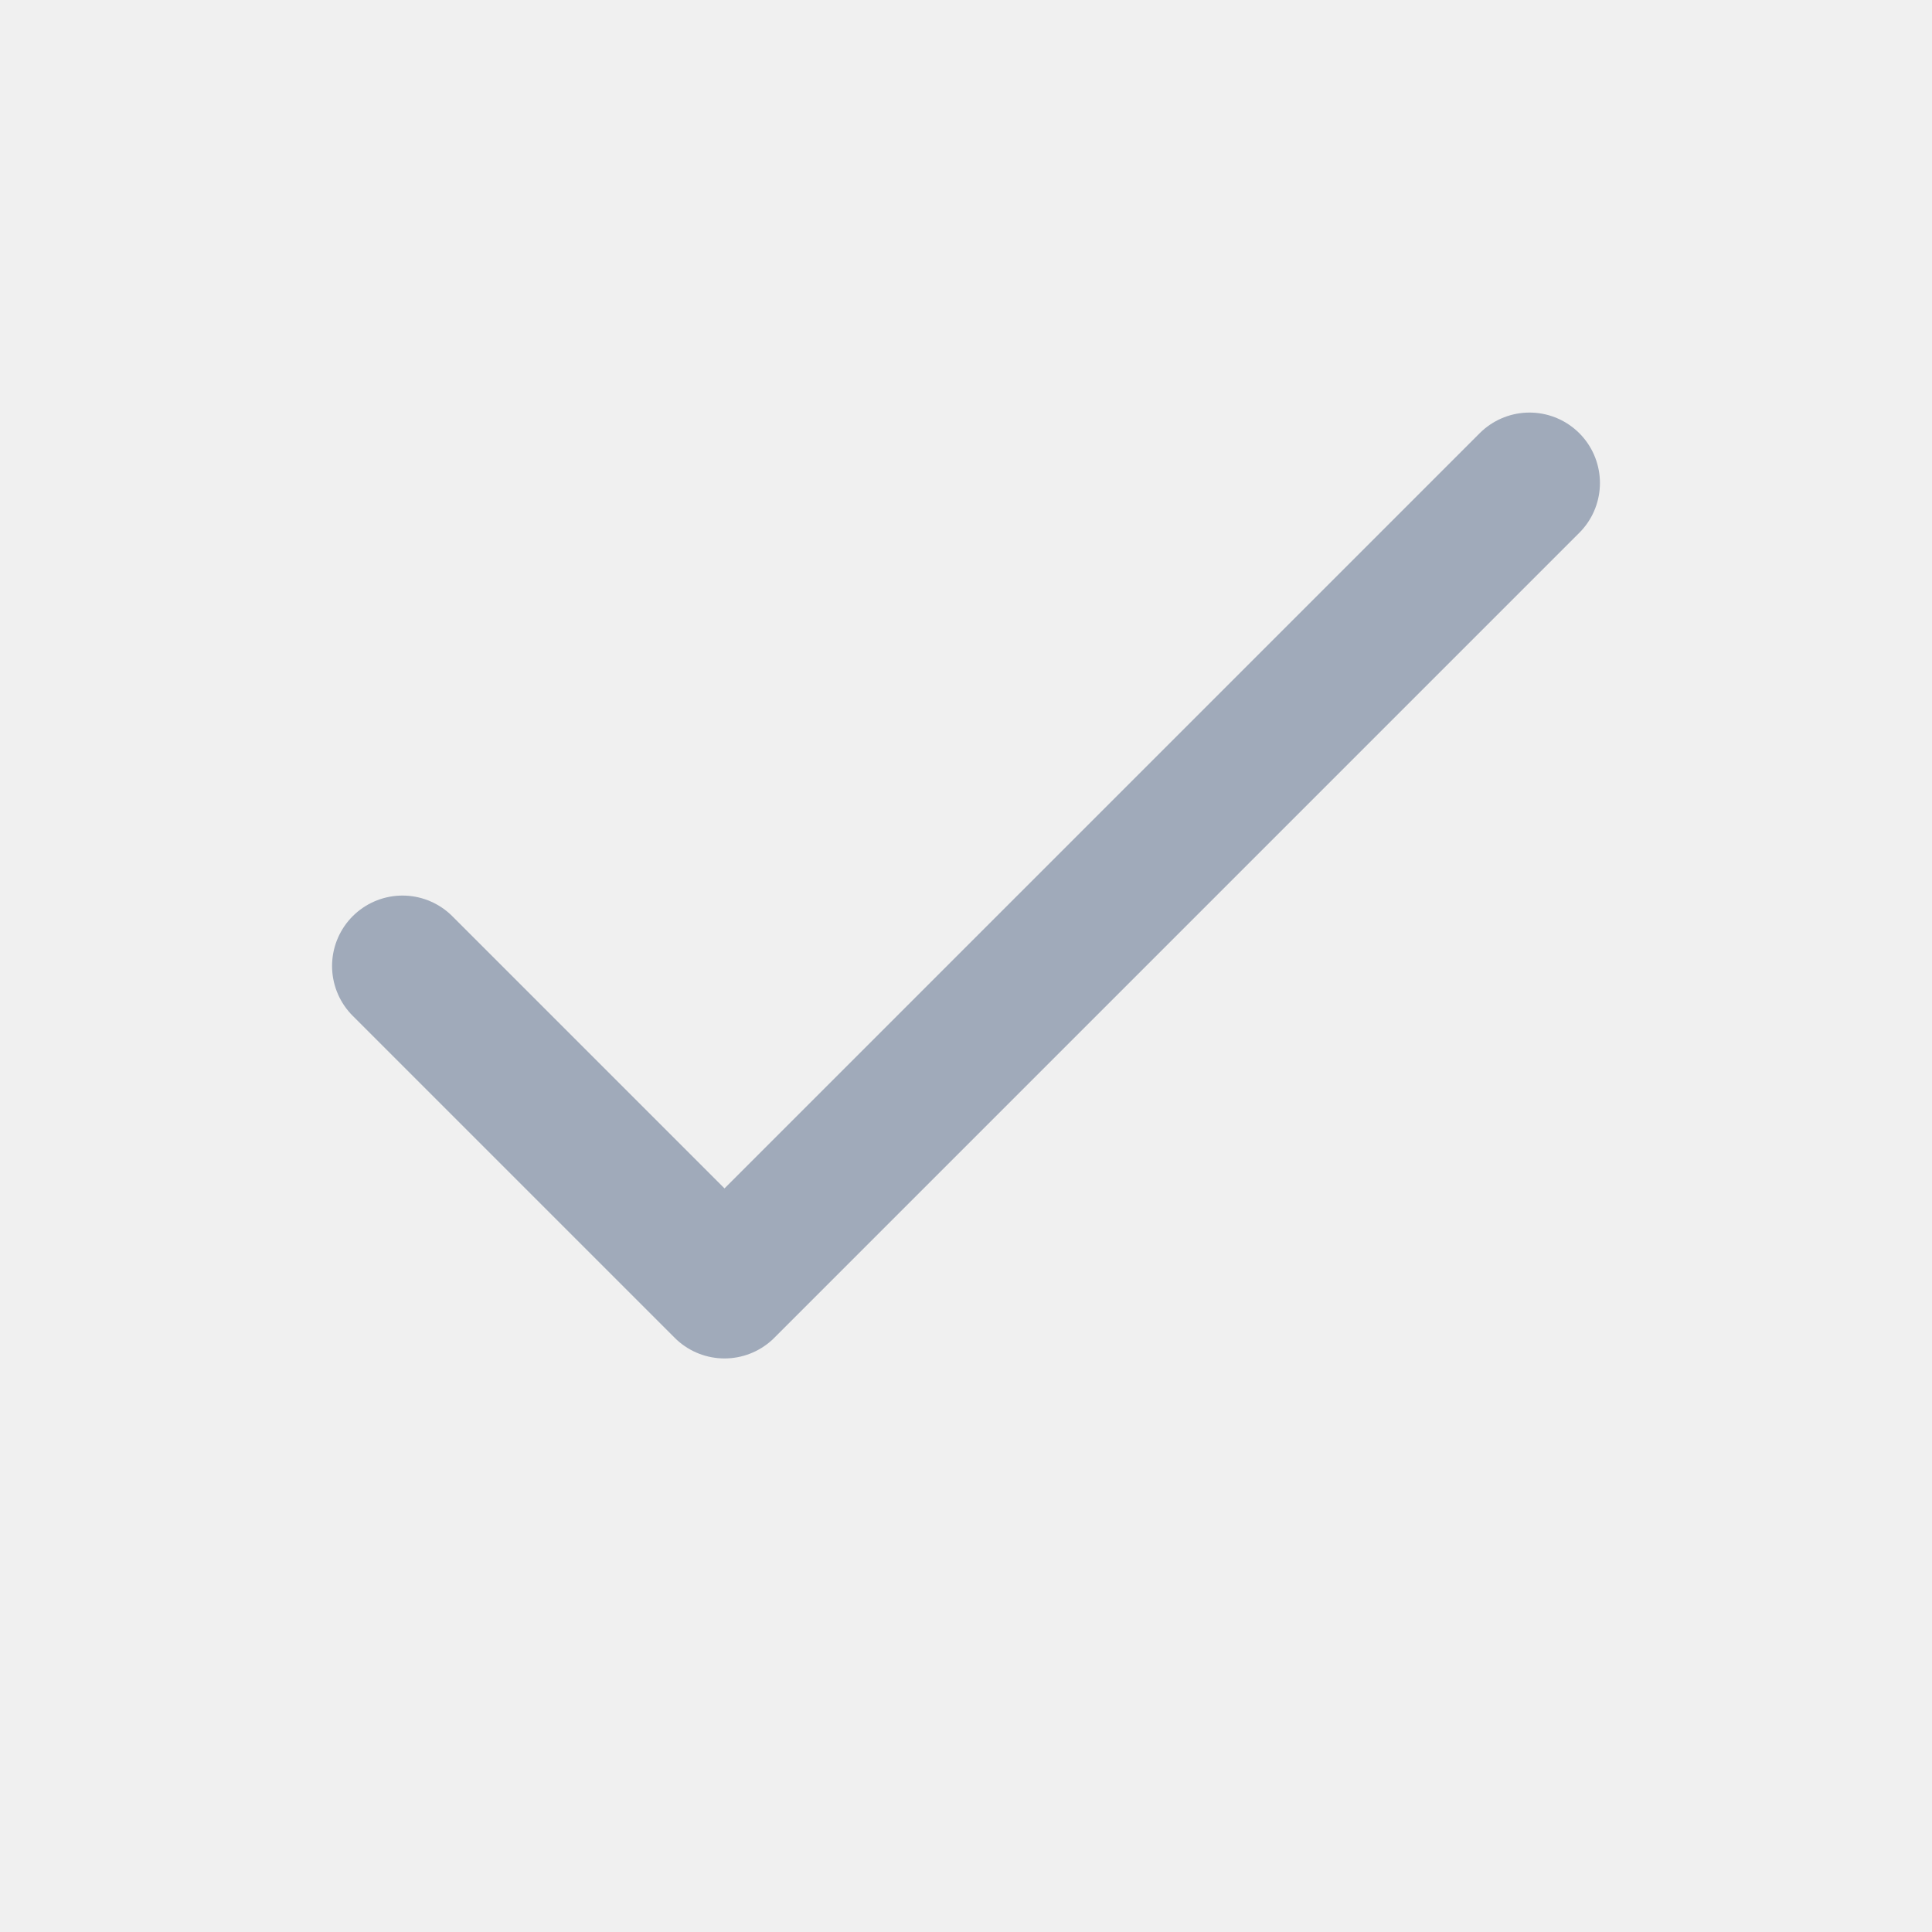
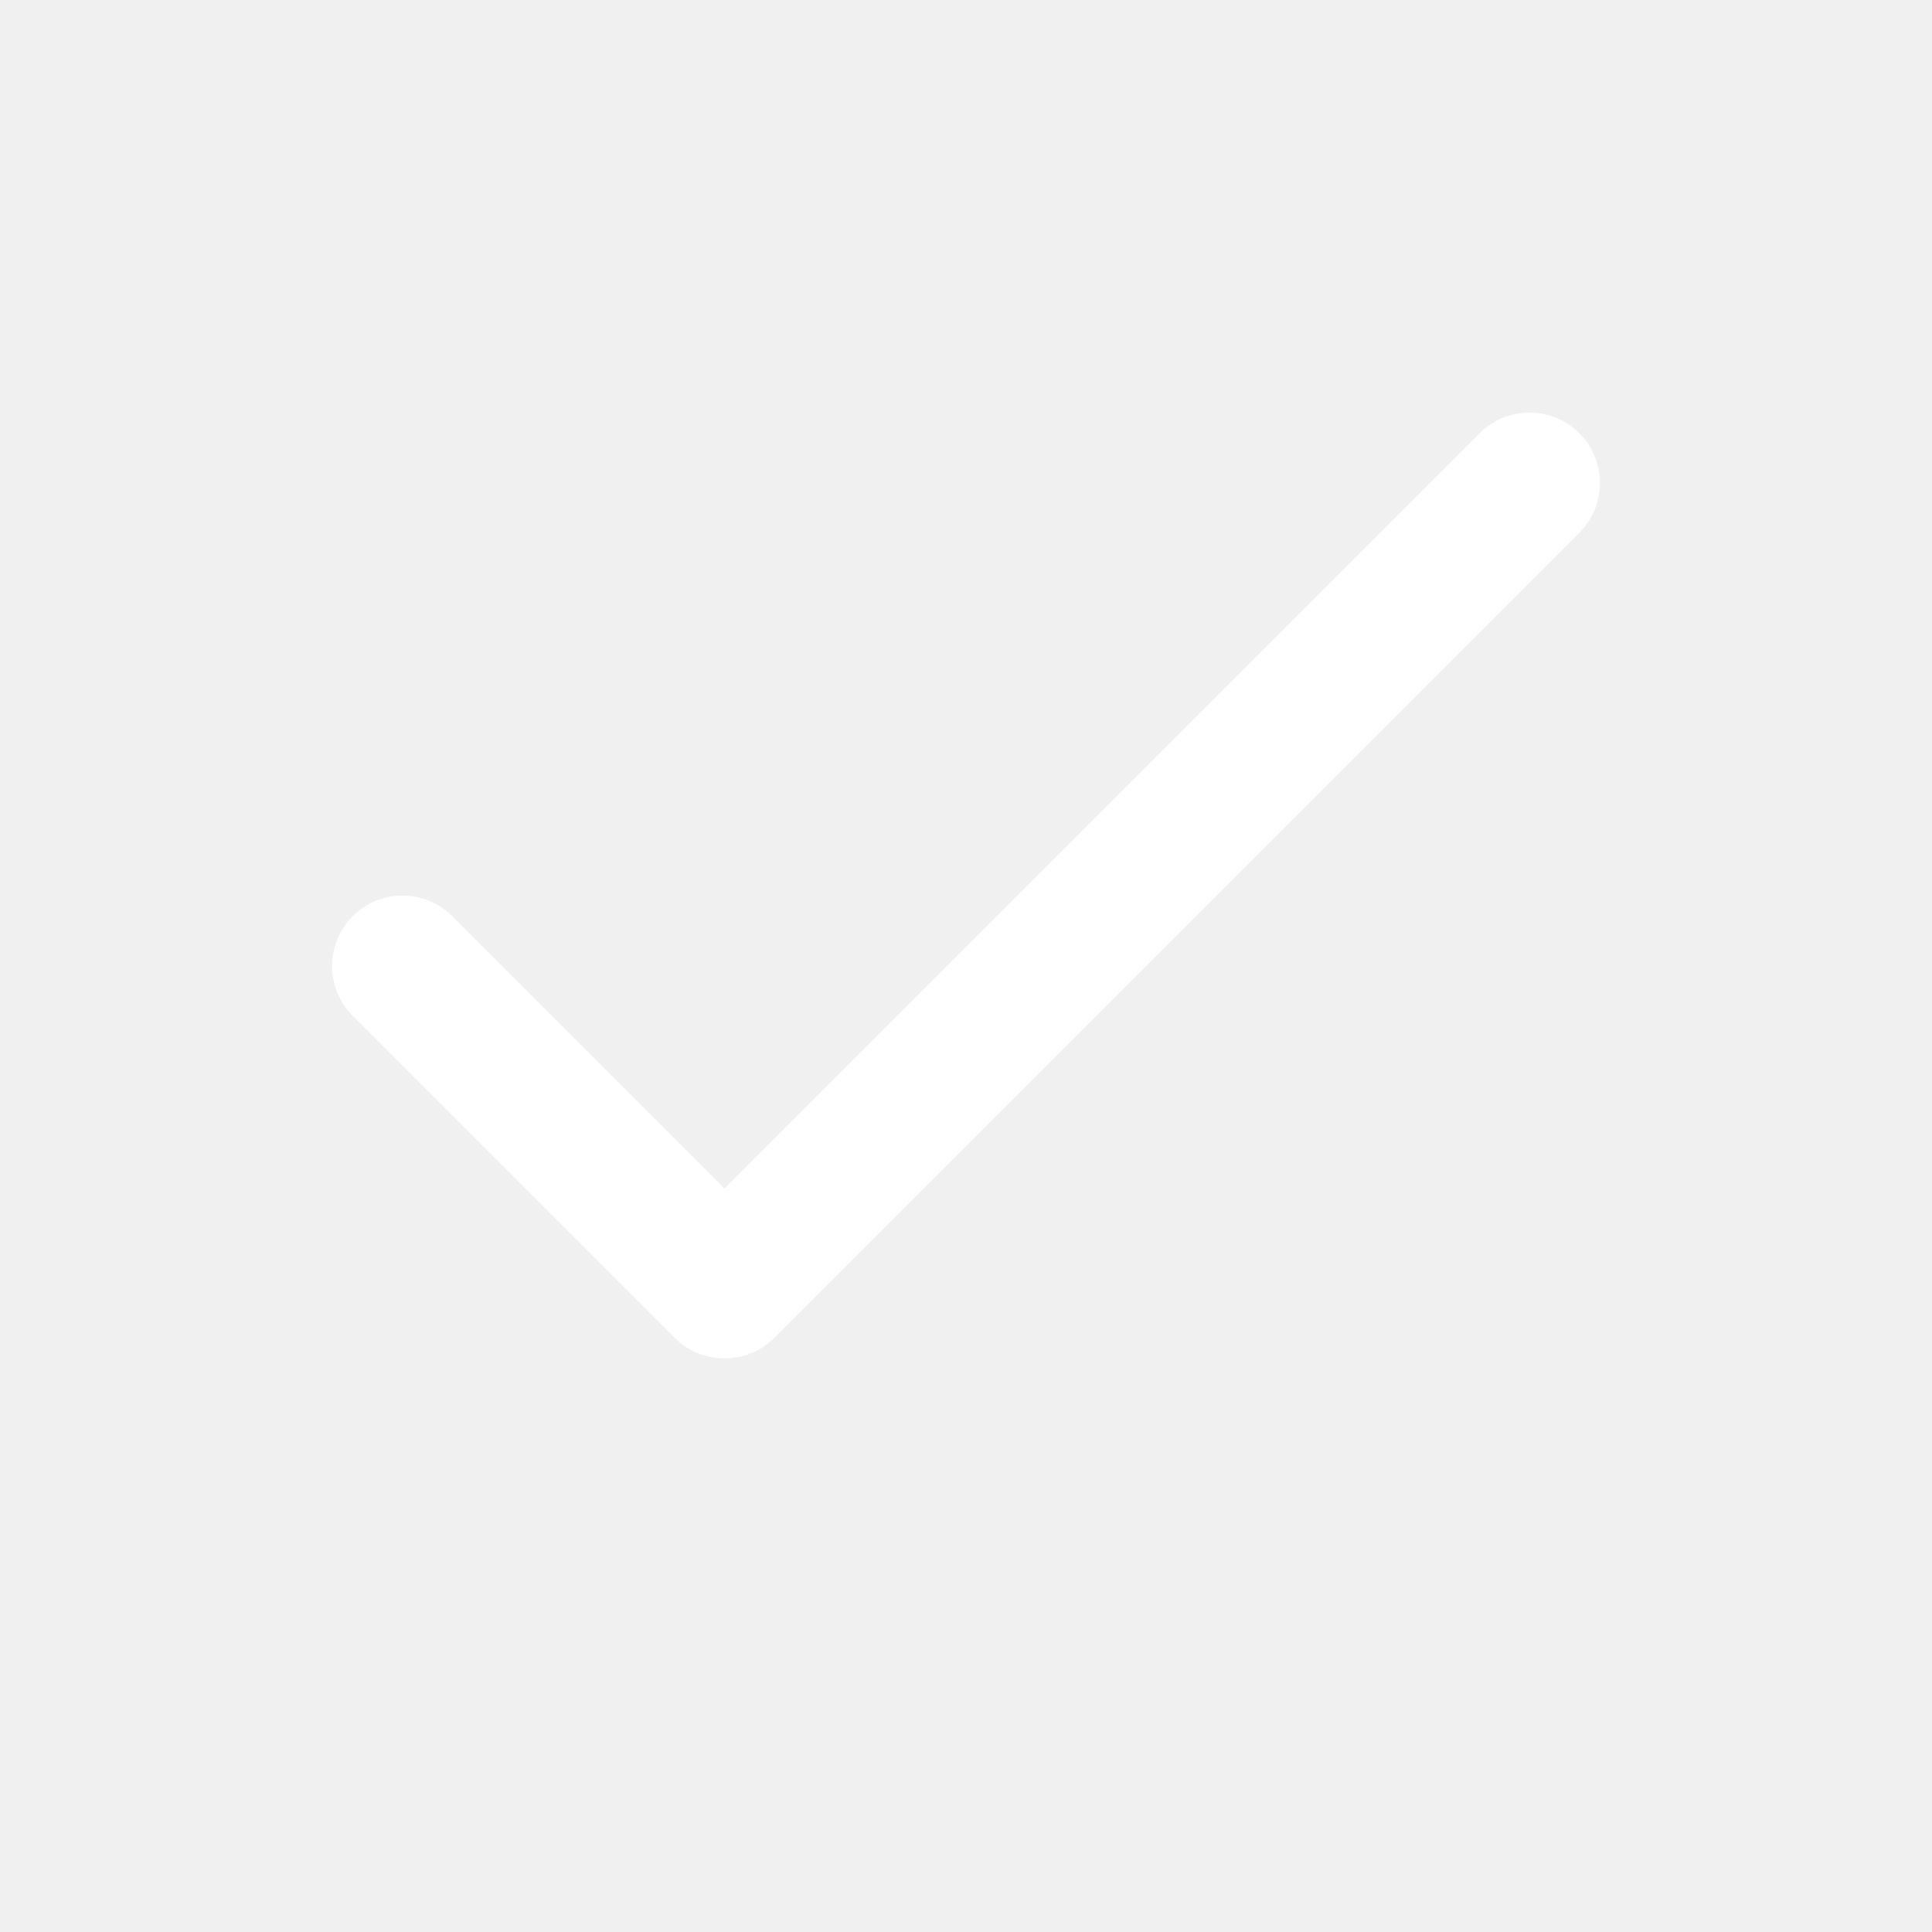
- <svg xmlns="http://www.w3.org/2000/svg" width="24" height="24" viewBox="0 0 24 24" fill="none" stroke="#a0aaba" stroke-width="1.75" stroke-linecap="round" stroke-linejoin="round">
+ <svg xmlns="http://www.w3.org/2000/svg" width="24" height="24" viewBox="0 0 24 24" fill="none" stroke="#ffffff" stroke-width="1.75" stroke-linecap="round" stroke-linejoin="round">
  <path d="m5 12 4 4L19 6" />
</svg>
